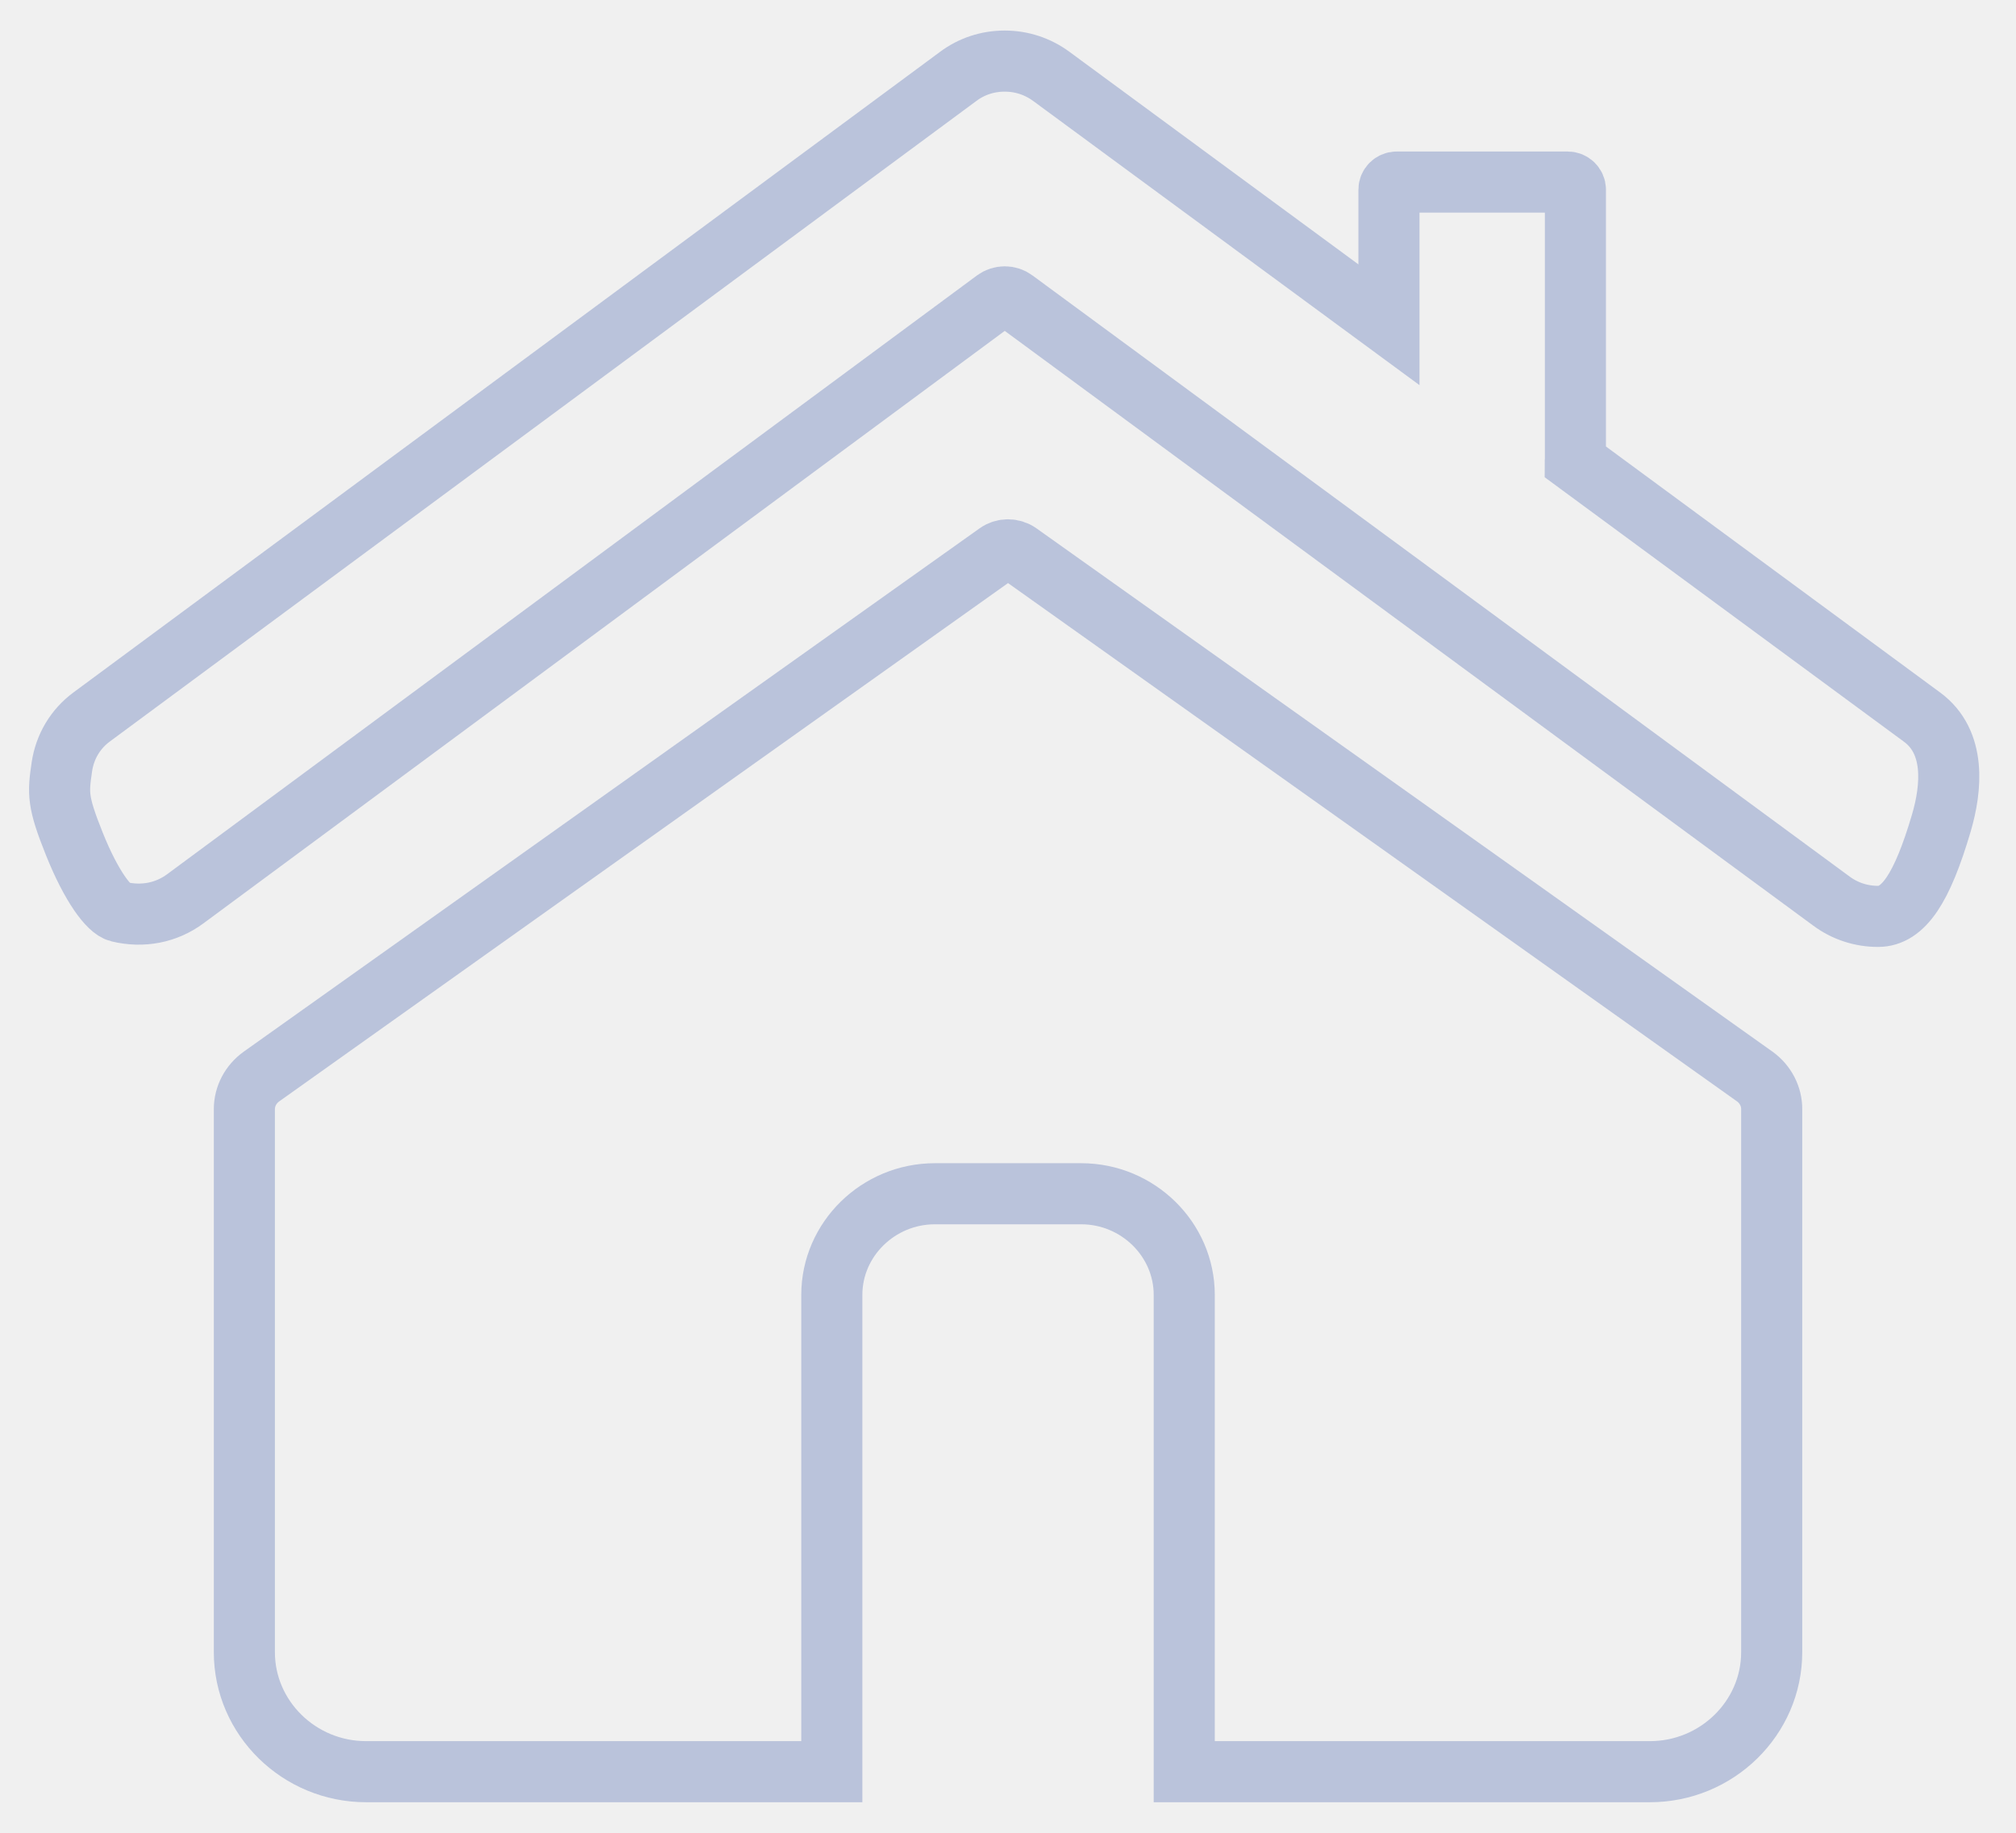
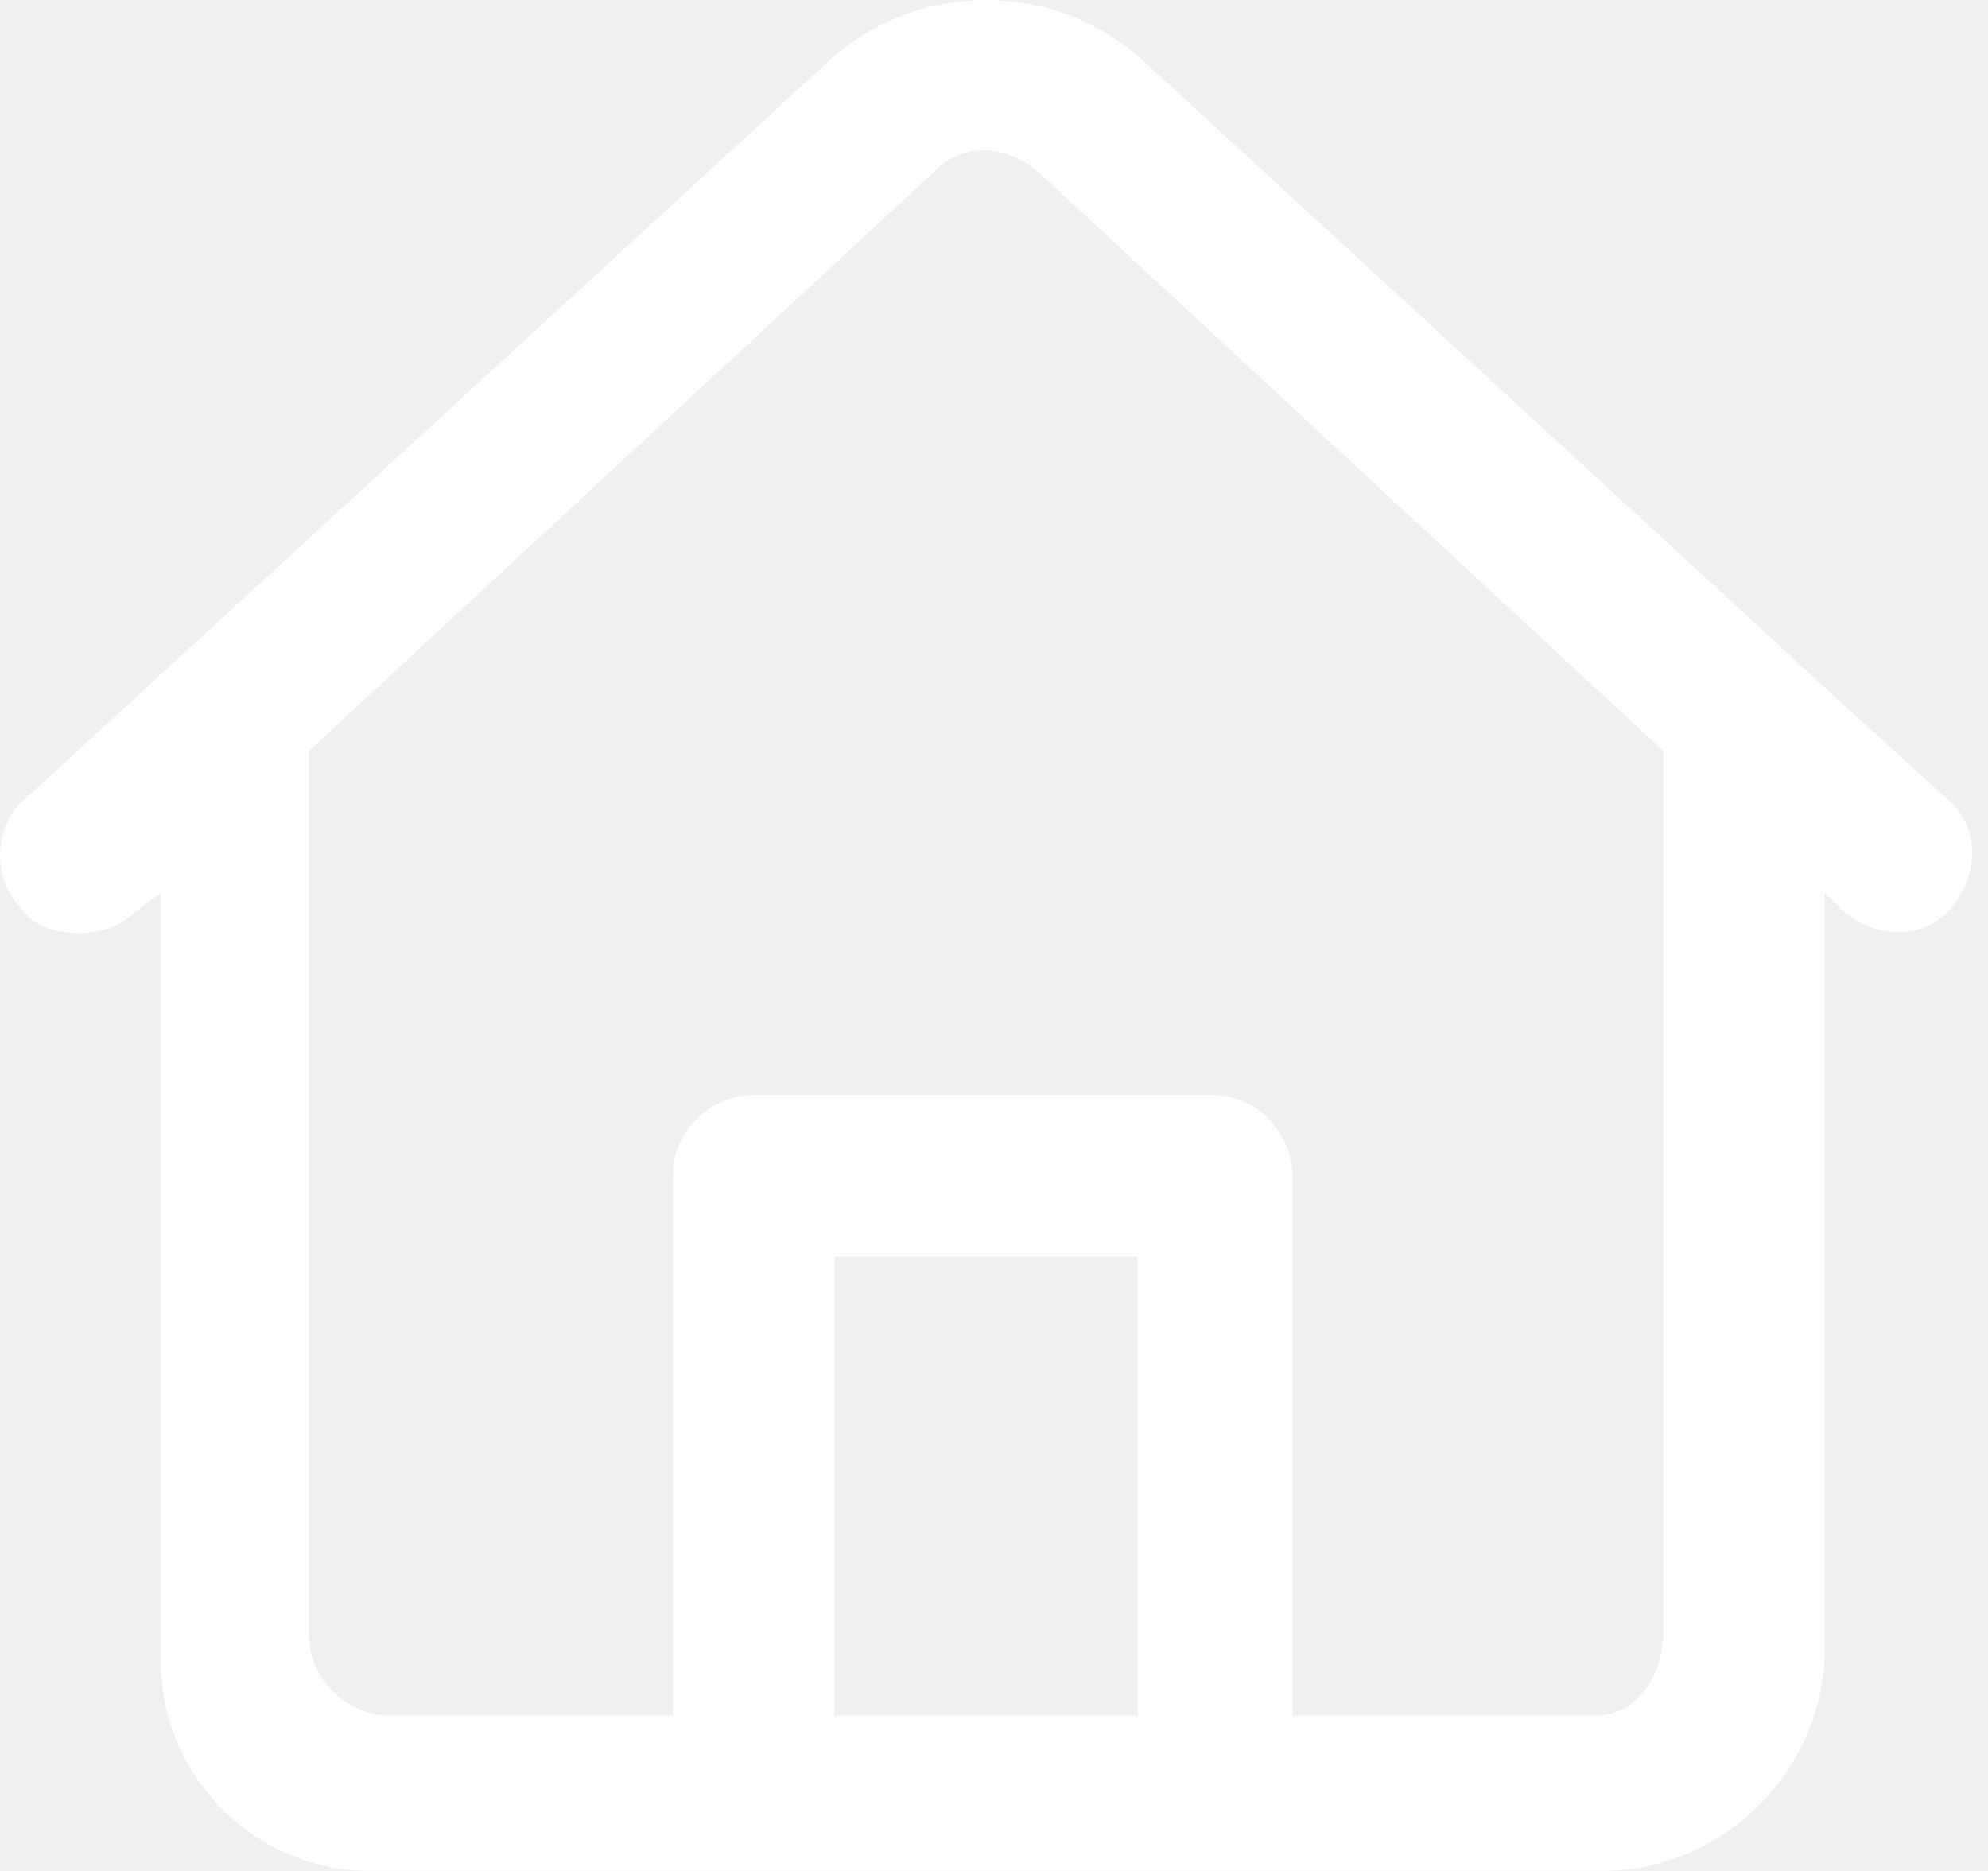
- <svg xmlns="http://www.w3.org/2000/svg" width="33px" height="30px" viewBox="0 0 33 30" version="1.1">
-   <g id="2台" stroke="none" stroke-width="1" fill="none" fill-rule="evenodd">
-     <g id="设备中心-监测曲线" transform="translate(-1821, -29)" fill-rule="nonzero" stroke="#BAC3DB">
-       <g id="编组备份-11" transform="translate(1821.976, 30)">
-         <path d="M30.486,10.738 L24.809,6.559 C24.809,6.553 24.812,6.55 24.812,6.547 L24.812,2.104 C24.812,2.036 24.754,1.98 24.685,1.98 L21.887,1.98 C21.817,1.98 21.76,2.036 21.76,2.104 L21.76,4.316 L16.231,0.249 C16.009,0.086 15.746,0 15.47,0 C15.192,0 14.928,0.086 14.707,0.252 L0.528,10.733 C0.258,10.931 0.086,11.222 0.037,11.551 C-0.027,11.989 -0.037,12.12 0.242,12.816 C0.521,13.511 0.806,13.884 0.967,13.923 C1.36,14.018 1.748,13.941 2.057,13.712 L15.313,3.911 C15.407,3.842 15.537,3.842 15.628,3.911 L29.005,13.751 C29.226,13.914 29.49,14 29.765,14 C30.18,14 30.486,13.543 30.801,12.475 C30.972,11.894 31.04,11.145 30.486,10.738 Z" id="路径" />
-         <path d="M27.749,16.622 L21.78,12.377 L15.702,8.057 C15.597,7.981 15.452,7.981 15.347,8.057 L9.272,12.377 L3.303,16.622 C3.129,16.747 3.024,16.944 3.024,17.156 L3.024,26.044 C3.024,27.121 3.92,28 5.017,28 L12.64,28 L12.64,20.196 C12.64,19.286 13.4,18.54 14.327,18.54 L16.722,18.54 C17.649,18.54 18.409,19.286 18.409,20.196 L18.409,28 L26.031,28 C27.128,28 28.025,27.121 28.025,26.044 L28.025,17.156 C28.027,16.947 27.922,16.747 27.749,16.622 Z" id="路径" />
+ <svg xmlns="http://www.w3.org/2000/svg" width="34px" height="32px" viewBox="0 0 34 32" version="1.1">
+   <g id="215国标2.0" stroke="none" stroke-width="1" fill="none" fill-rule="evenodd">
+     <g id="设备中心详情-总览" transform="translate(-1585, -30)" fill="#FFFFFF" fill-rule="nonzero">
+       <g id="编组" transform="translate(1585, 30)">
+         <path d="M33.282,13.648 L30.748,11.34 L30.632,11.225 L19.457,0.952 C17.961,-0.317 15.768,-0.317 14.273,0.952 L0.448,13.648 C-0.128,14.11 -0.128,15.033 0.332,15.495 C0.563,15.841 0.908,15.957 1.369,15.957 C1.715,15.957 2.061,15.841 2.291,15.611 L2.752,15.264 L2.752,28.422 C2.752,30.384 4.365,32 6.323,32 L27.406,32 C29.48,32 31.208,30.269 31.208,28.191 L31.208,15.264 L31.554,15.611 C32.13,16.072 32.936,16.072 33.397,15.495 C33.858,14.918 33.858,14.11 33.282,13.648 Z M19.457,29.345 L14.273,29.345 L14.273,21.497 L19.457,21.497 L19.457,29.345 Z M28.443,27.96 C28.443,28.653 27.982,29.345 27.291,29.345 L22.107,29.345 L22.107,20.112 C22.107,19.419 21.531,18.727 20.724,18.727 L12.89,18.727 C12.199,18.727 11.508,19.304 11.508,20.112 L11.508,29.345 L6.669,29.345 C5.978,29.345 5.286,28.768 5.286,27.96 L5.286,12.841 L16.001,2.915 C16.462,2.453 17.153,2.453 17.729,2.915 L28.443,12.841 L28.443,27.96 Z" id="形状" />
      </g>
    </g>
  </g>
</svg>
